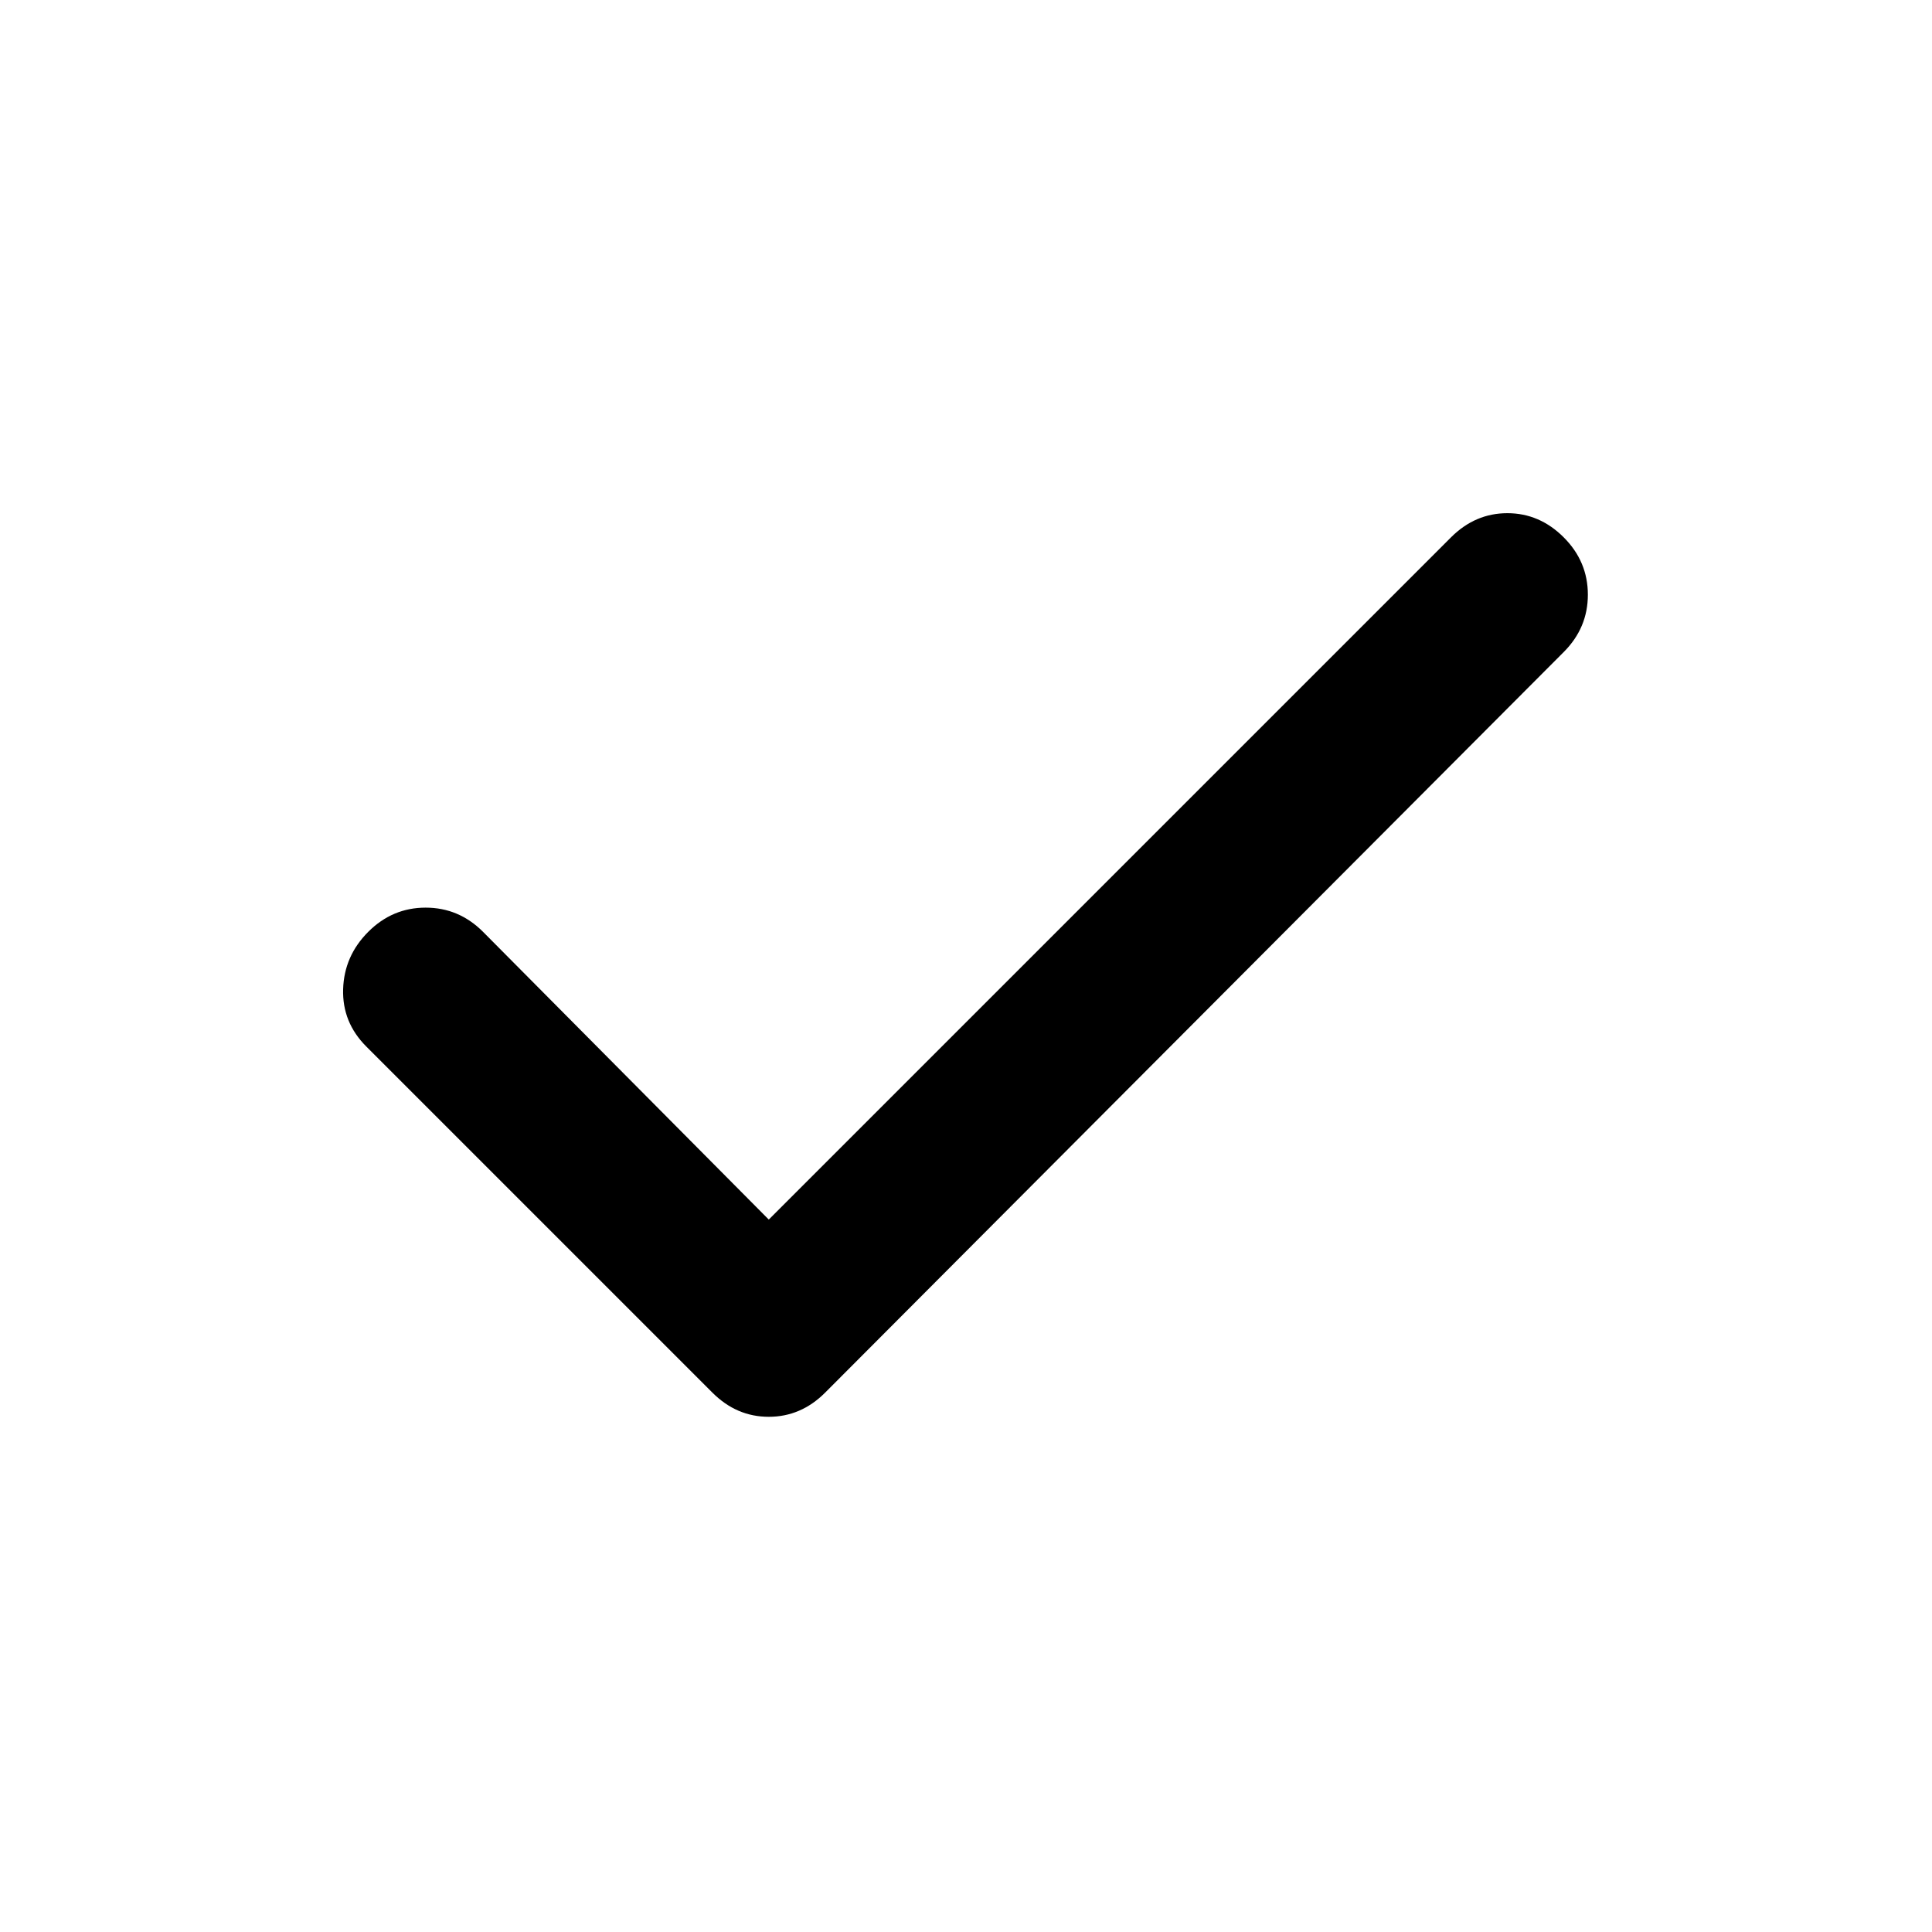
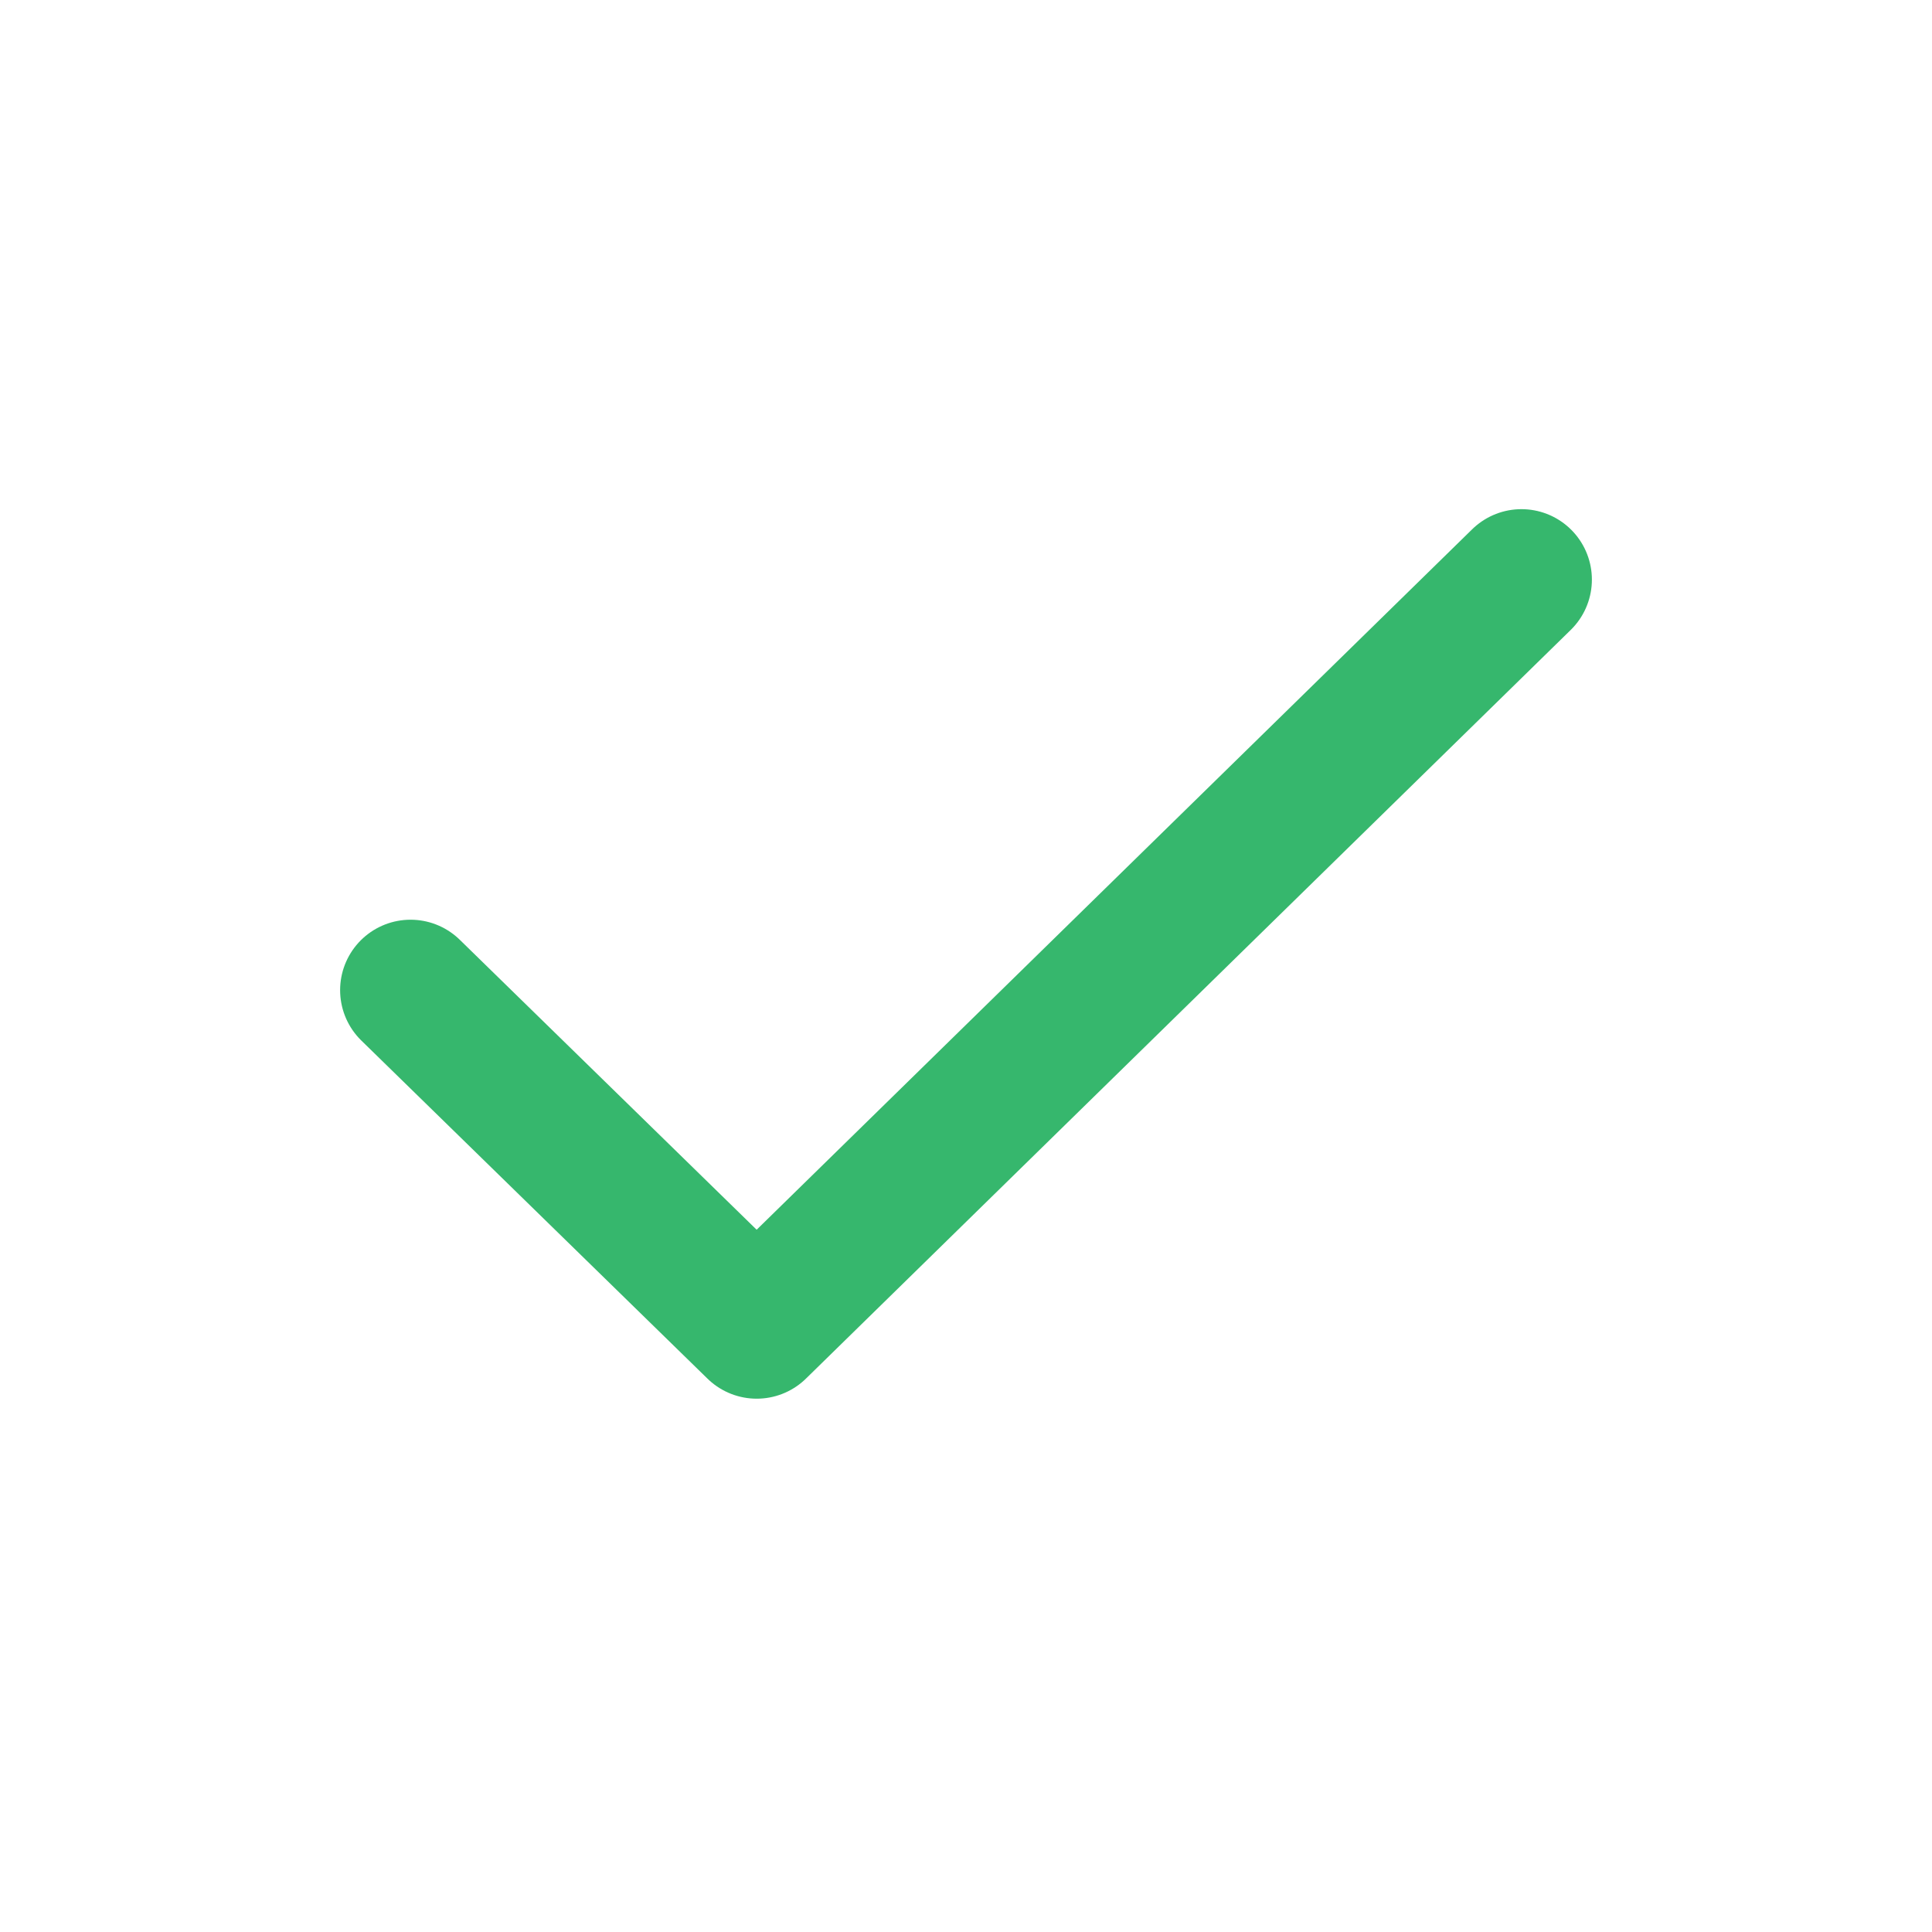
- <svg xmlns="http://www.w3.org/2000/svg" height="24" viewBox="0 -960 960 960" width="24">
-   <path d="m382-354 339-339q12-12 28-12t28 12q12 12 12 28.5T777-636L410-268q-12 12-28 12t-28-12L182-440q-12-12-11.5-28.5T183-497q12-12 28.5-12t28.5 12l142 143Z" />
+ <svg xmlns="http://www.w3.org/2000/svg" width="24" height="24" viewBox="0 0 24 24" fill="none" role="img" aria-label="Check">
+   <defs>
+     <linearGradient id="blue" x1="4" y1="3" x2="20" y2="21" gradientUnits="userSpaceOnUse">
+       <stop offset="0" stop-color="#2AA8FF" />
+       <stop offset="1" stop-color="#0874EA" />
+     </linearGradient>
+     <linearGradient id="ice" x1="5" y1="4" x2="19" y2="20" gradientUnits="userSpaceOnUse">
+       <stop offset="0" stop-color="#FFFFFF" />
+       <stop offset="1" stop-color="#DDEEFF" />
+     </linearGradient>
+     <linearGradient id="blueSoft" x1="5" y1="4" x2="19" y2="20" gradientUnits="userSpaceOnUse">
+       <stop offset="0" stop-color="#EAF7FF" />
+       <stop offset="1" stop-color="#CDE9FF" />
+     </linearGradient>
+     <linearGradient id="red" x1="5" y1="4" x2="19" y2="20" gradientUnits="userSpaceOnUse">
+       <stop offset="0" stop-color="#FF8A84" />
+       <stop offset="1" stop-color="#E85252" />
+     </linearGradient>
+     <linearGradient id="green" x1="5" y1="4" x2="19" y2="20" gradientUnits="userSpaceOnUse">
+       <stop offset="0" stop-color="#73D995" />
+       <stop offset="1" stop-color="#2FAC65" />
+     </linearGradient>
+     <linearGradient id="amber" x1="5" y1="4" x2="19" y2="20" gradientUnits="userSpaceOnUse">
+       <stop offset="0" stop-color="#FFD978" />
+       <stop offset="1" stop-color="#F2A72D" />
+     </linearGradient>
+     <linearGradient id="violet" x1="5" y1="4" x2="19" y2="20" gradientUnits="userSpaceOnUse">
+       <stop offset="0" stop-color="#A99CFF" />
+       <stop offset="1" stop-color="#7367E8" />
+     </linearGradient>
+     <linearGradient id="teal" x1="5" y1="4" x2="19" y2="20" gradientUnits="userSpaceOnUse">
+       <stop offset="0" stop-color="#68DED4" />
+       <stop offset="1" stop-color="#25AFA5" />
+     </linearGradient>
+     <linearGradient id="pink" x1="5" y1="4" x2="19" y2="20" gradientUnits="userSpaceOnUse">
+       <stop offset="0" stop-color="#F5A4CE" />
+       <stop offset="1" stop-color="#D85B9A" />
+     </linearGradient>
+   </defs>
+   <path d="M5.1 12.3L9.4 16.5L18.9 7.2" stroke="#36B76D" stroke-width="1.75" stroke-linecap="round" stroke-linejoin="round" />
</svg>
